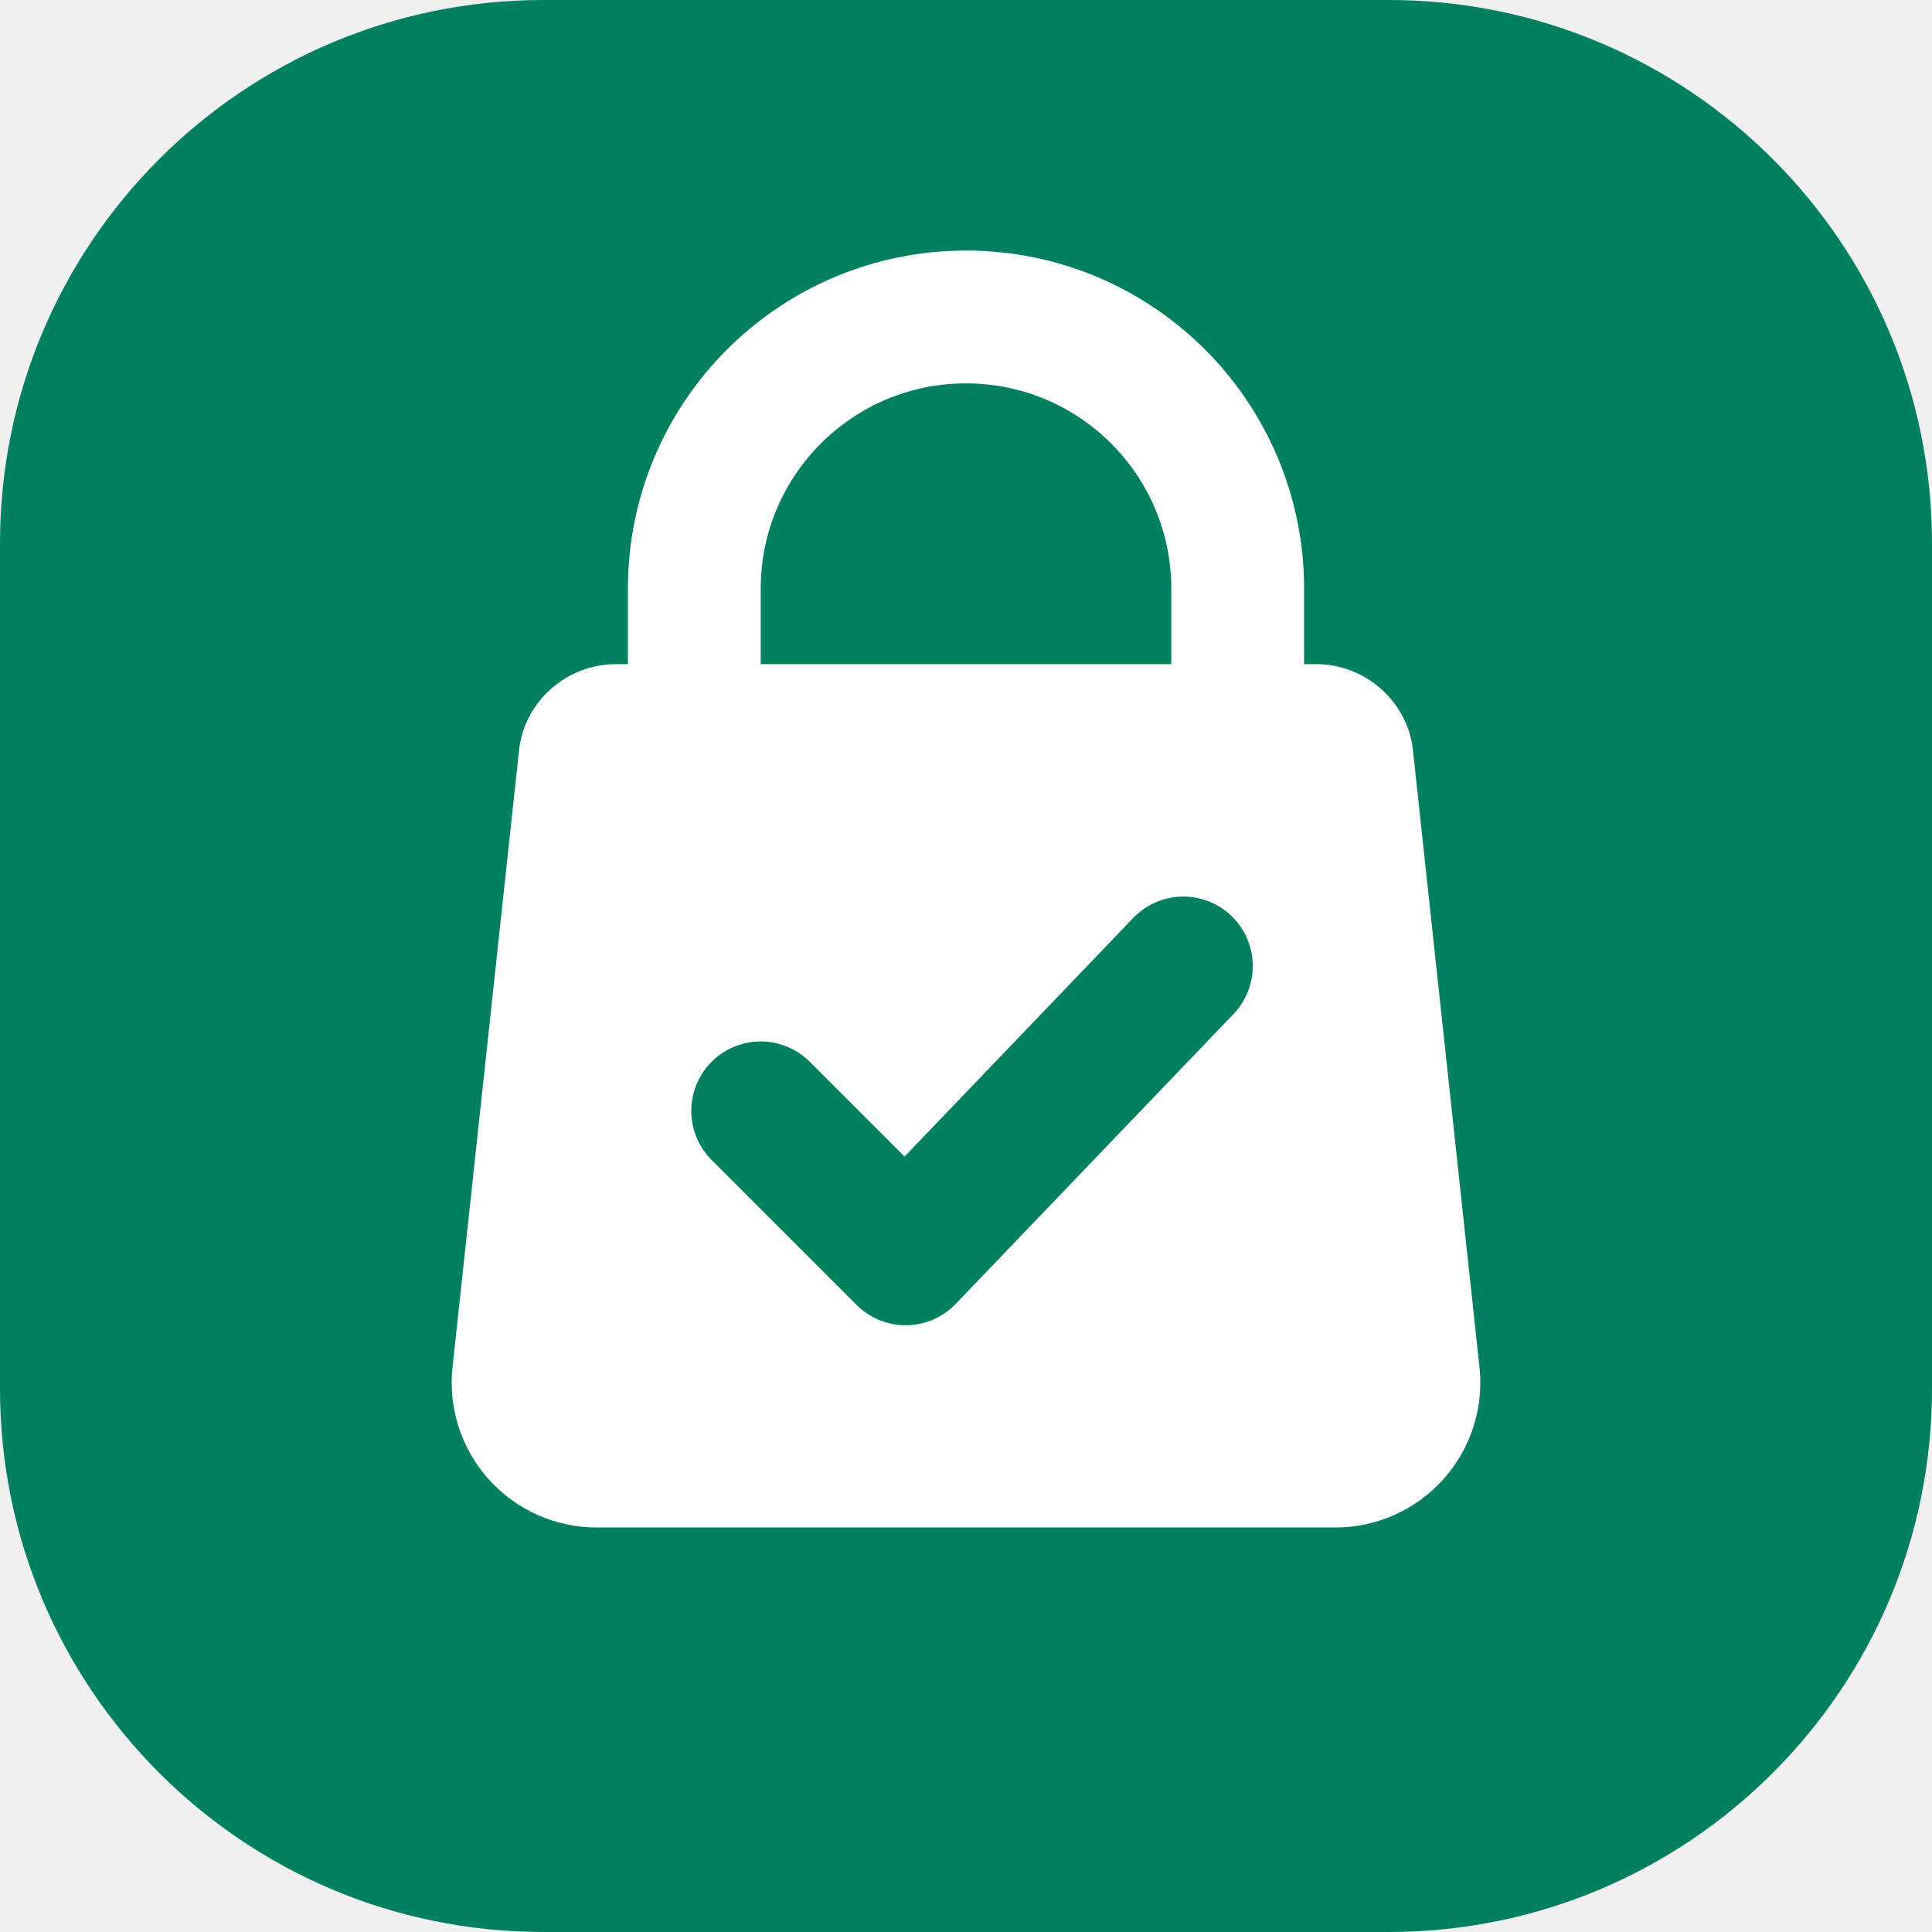
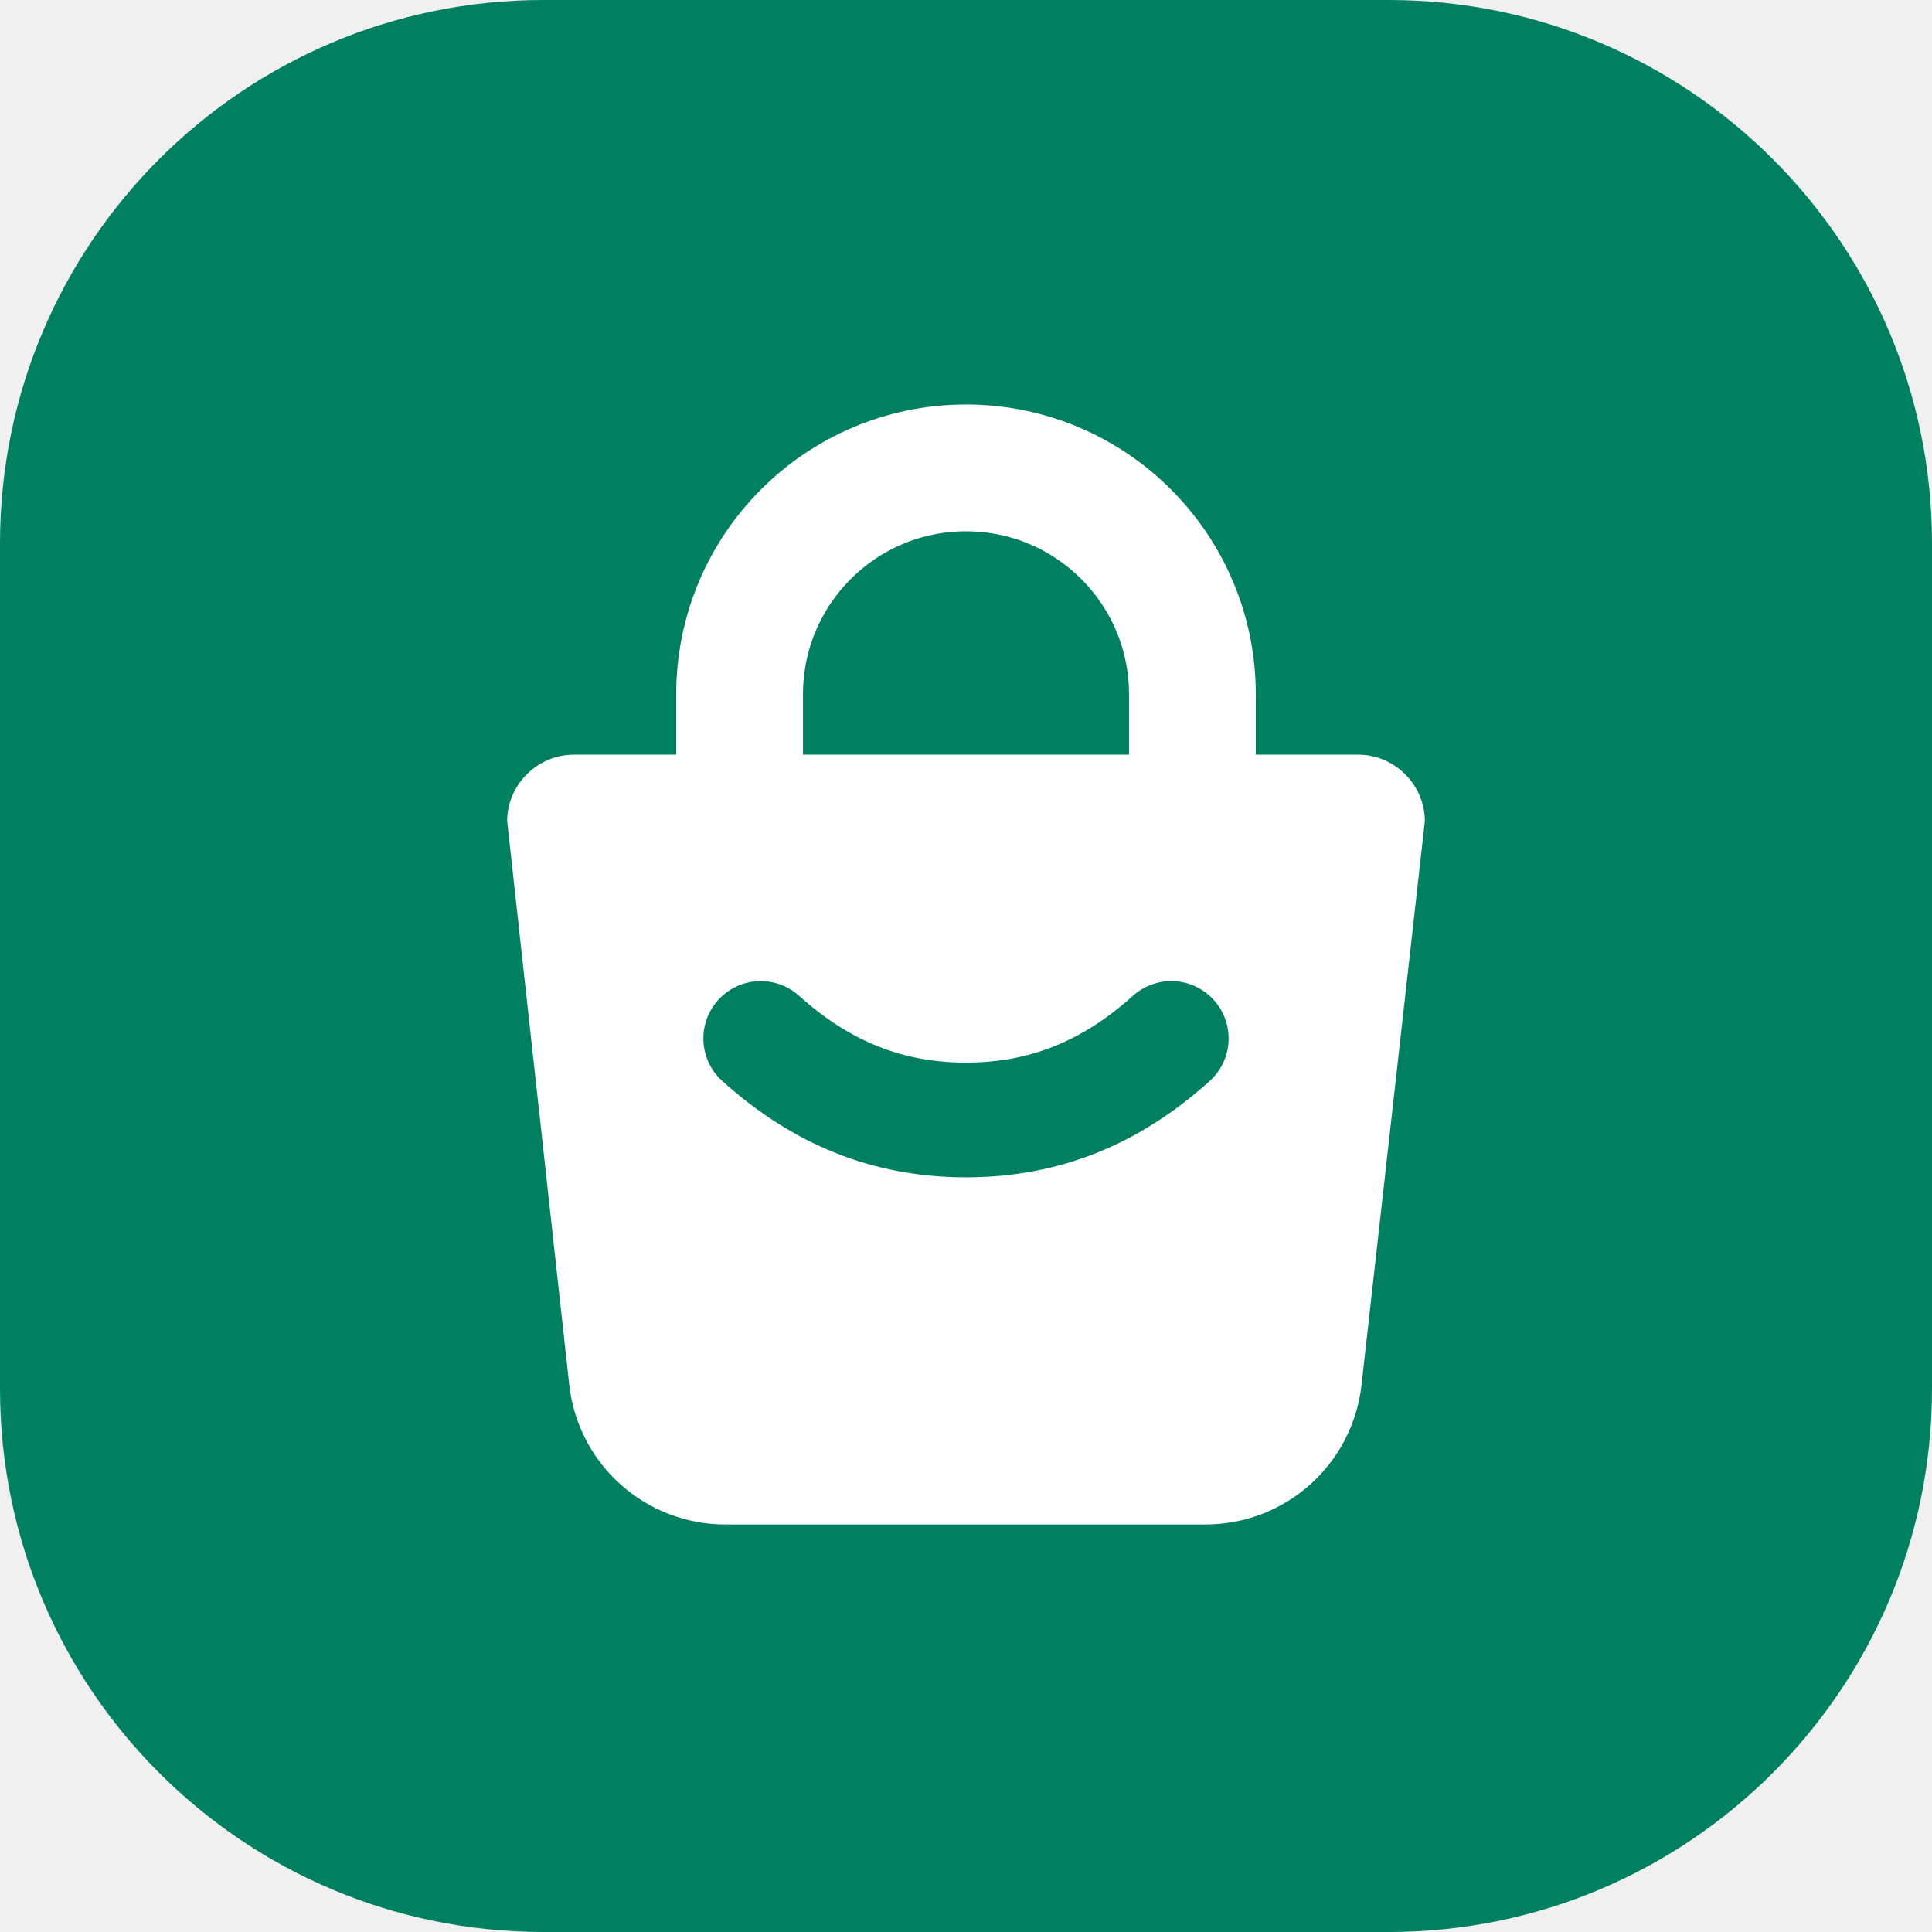
<svg xmlns="http://www.w3.org/2000/svg" viewBox="0 0 32 32">
  <rect width="32" height="32" rx="9" fill="#008060" />
-   <path d="M11.5 11V9.75a4.5 4.5 0 0 1 9 0V11" fill="none" stroke="#fff" stroke-width="2.2" stroke-linecap="round" />
-   <path d="M8.6 12.4c.1-.8.8-1.4 1.6-1.4h11.6c.8 0 1.5.6 1.6 1.4l1.1 10.2a2.4 2.4 0 0 1-2.4 2.7H9.9a2.4 2.4 0 0 1-2.4-2.7z" fill="#fff" />
-   <path d="m12.6 18.4 2.4 2.4 4.6-4.8" fill="none" stroke="#008060" stroke-width="2.3" stroke-linecap="round" stroke-linejoin="round" />
+   <path d="M12.25 13V11.5a3.75 3.75 0 0 1 7.5 0V13" fill="none" stroke="#fff" stroke-width="2.1" stroke-linecap="round" />
+   <path d="M8.4 13.6c0-.6.5-1.1 1.1-1.1h13c.6 0 1.1.5 1.1 1.1l-1.05 9.35a2.6 2.6 0 0 1-2.58 2.3h-7.96a2.6 2.6 0 0 1-2.58-2.3z" fill="#fff" />
+   <path d="M12.6 17.2c1 .9 2.1 1.35 3.4 1.35s2.4-.45 3.4-1.35" fill="none" stroke="#008060" stroke-width="1.9" stroke-linecap="round" />
</svg>
